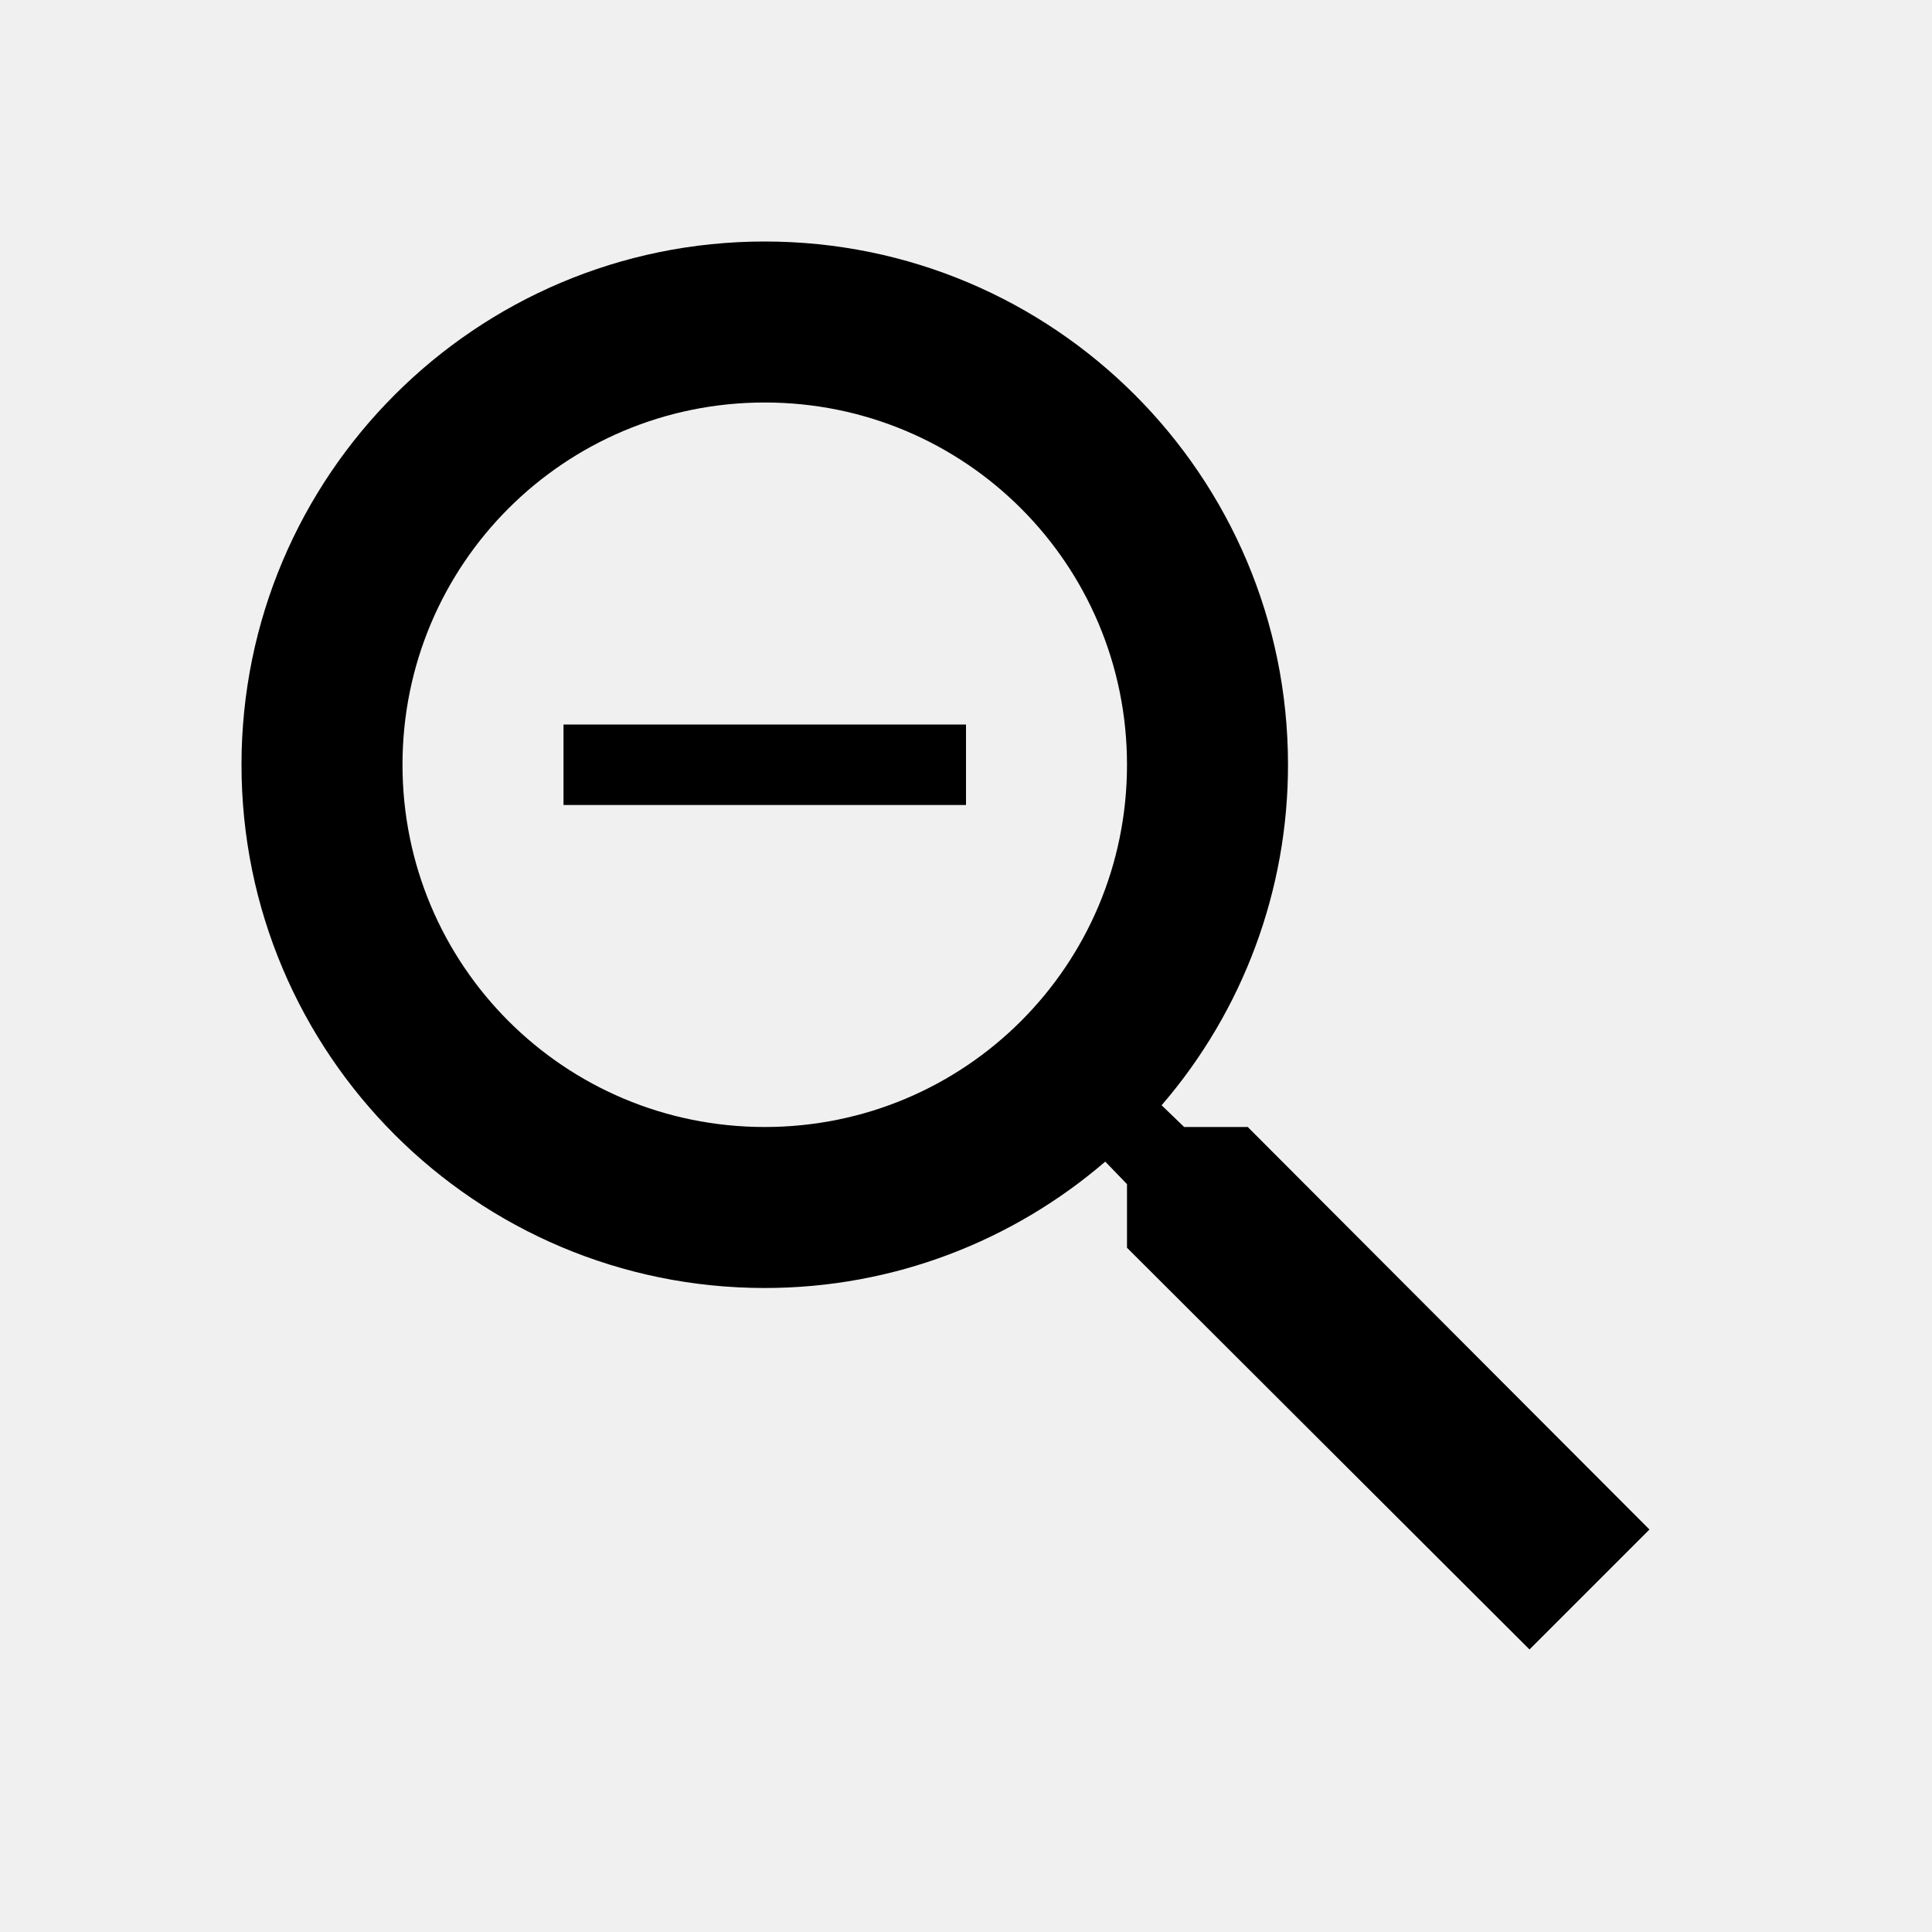
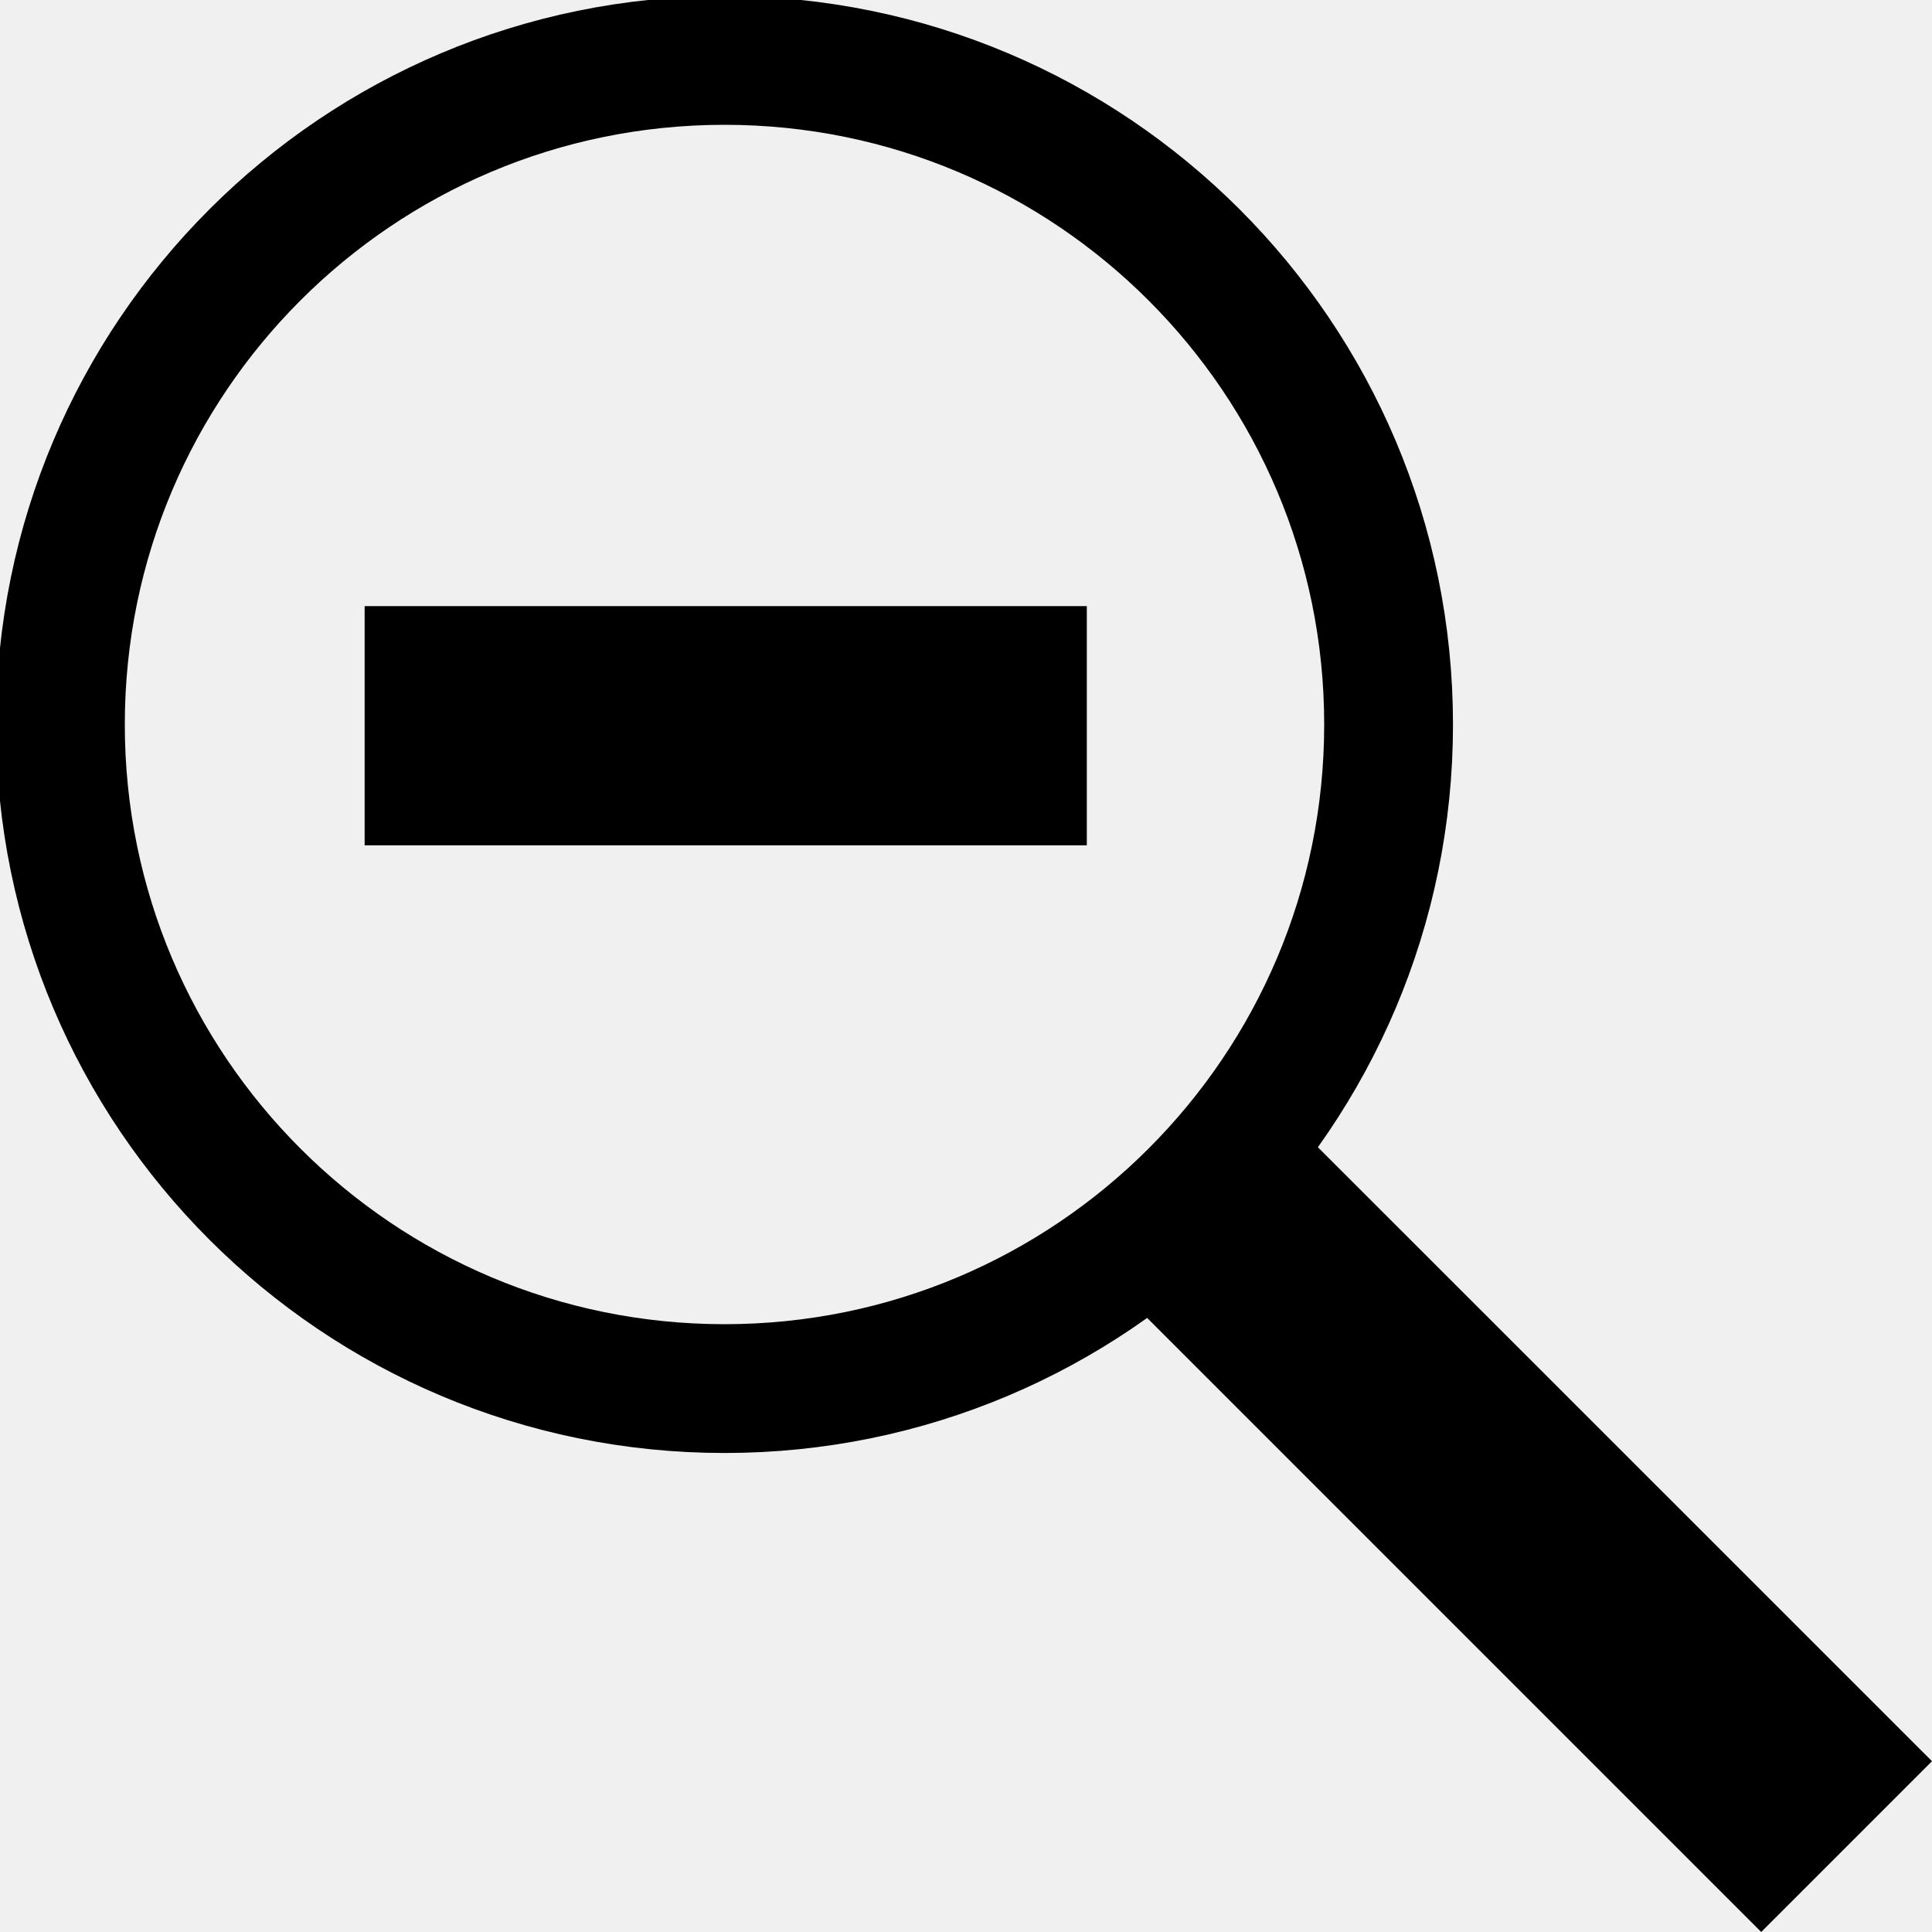
- <svg xmlns="http://www.w3.org/2000/svg" width="24" height="24" viewBox="0 0 24 24">
-   <path d="M15.5 14h-.79l-.28-.27A6.471 6.471 0 0 0 16 9.5 6.5 6.5 0 1 0 9.5 16c1.61 0 3.09-.59 4.23-1.57l.27.28v.79l5 4.99L20.49 19l-4.99-5zm-6 0C7.01 14 5 11.99 5 9.5S7.01 5 9.5 5 14 7.01 14 9.5 11.99 14 9.5 14zM7 9h5v1H7z" />
+ <svg xmlns="http://www.w3.org/2000/svg" width="15" height="15" viewBox="0 0 15 15" fill="none">
+   <g clip-path="url(#clip0_726_296)">
+     <path fill-rule="evenodd" clip-rule="evenodd" d="M10.781 5.625C10.781 8.473 8.473 10.781 5.625 10.781C2.777 10.781 0.469 8.473 0.469 5.625C0.469 2.777 2.777 0.469 5.625 0.469C8.473 0.469 10.781 2.777 10.781 5.625Z" stroke="black" />
+     <mask id="mask0_726_296" style="mask-type:alpha" maskUnits="userSpaceOnUse" x="-2" y="-1" width="19" height="19">
+       <path d="M-1.875 -0.938L16.875 -0.938L16.875 17.812L-1.875 17.812L-1.875 -0.938Z" fill="white" />
+     </mask>
+     <g mask="url(#mask0_726_296)">
+       <path fill-rule="evenodd" clip-rule="evenodd" d="M8.438 6.563L2.831 6.563L2.831 4.706L8.438 4.706V6.563Z" fill="black" />
+       <path fill-rule="evenodd" clip-rule="evenodd" d="M13.674 15L15 13.674L9.891 8.566L8.566 9.892L13.674 15Z" fill="black" />
+     </g>
+   </g>
+   <defs>
+     <clipPath id="clip0_726_296">
+       <rect width="15" height="15" fill="white" />
+     </clipPath>
+   </defs>
</svg>
